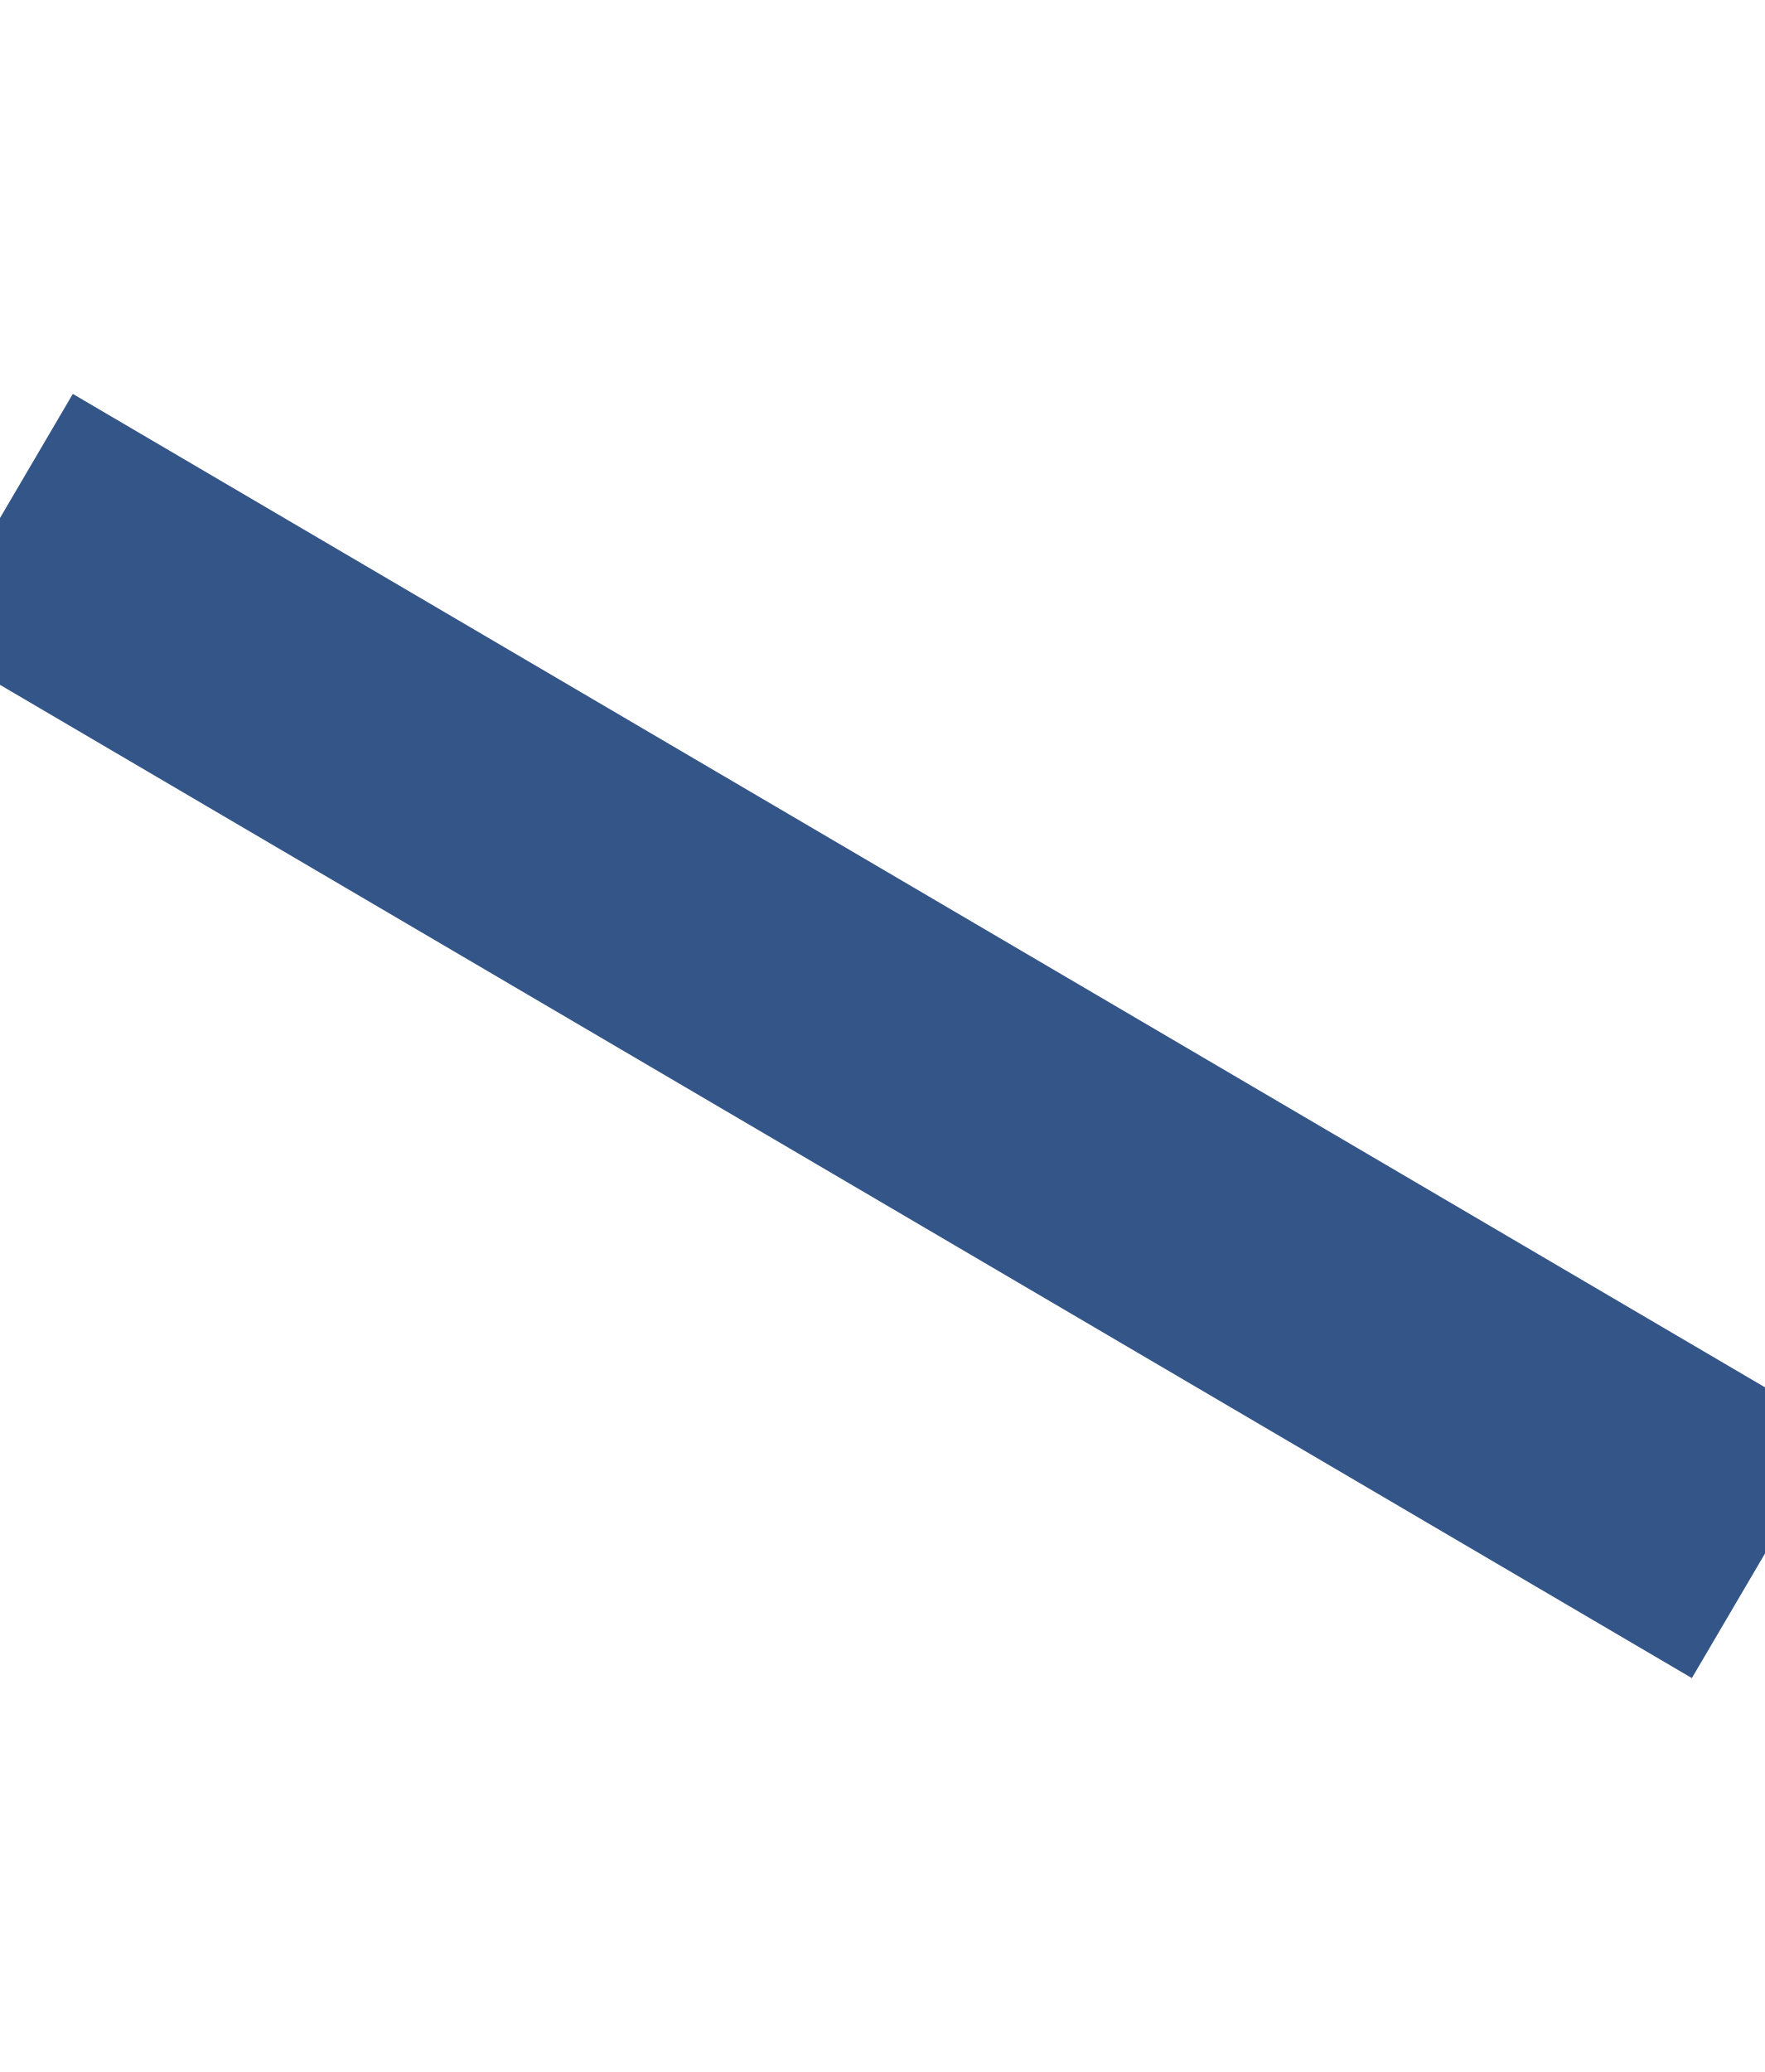
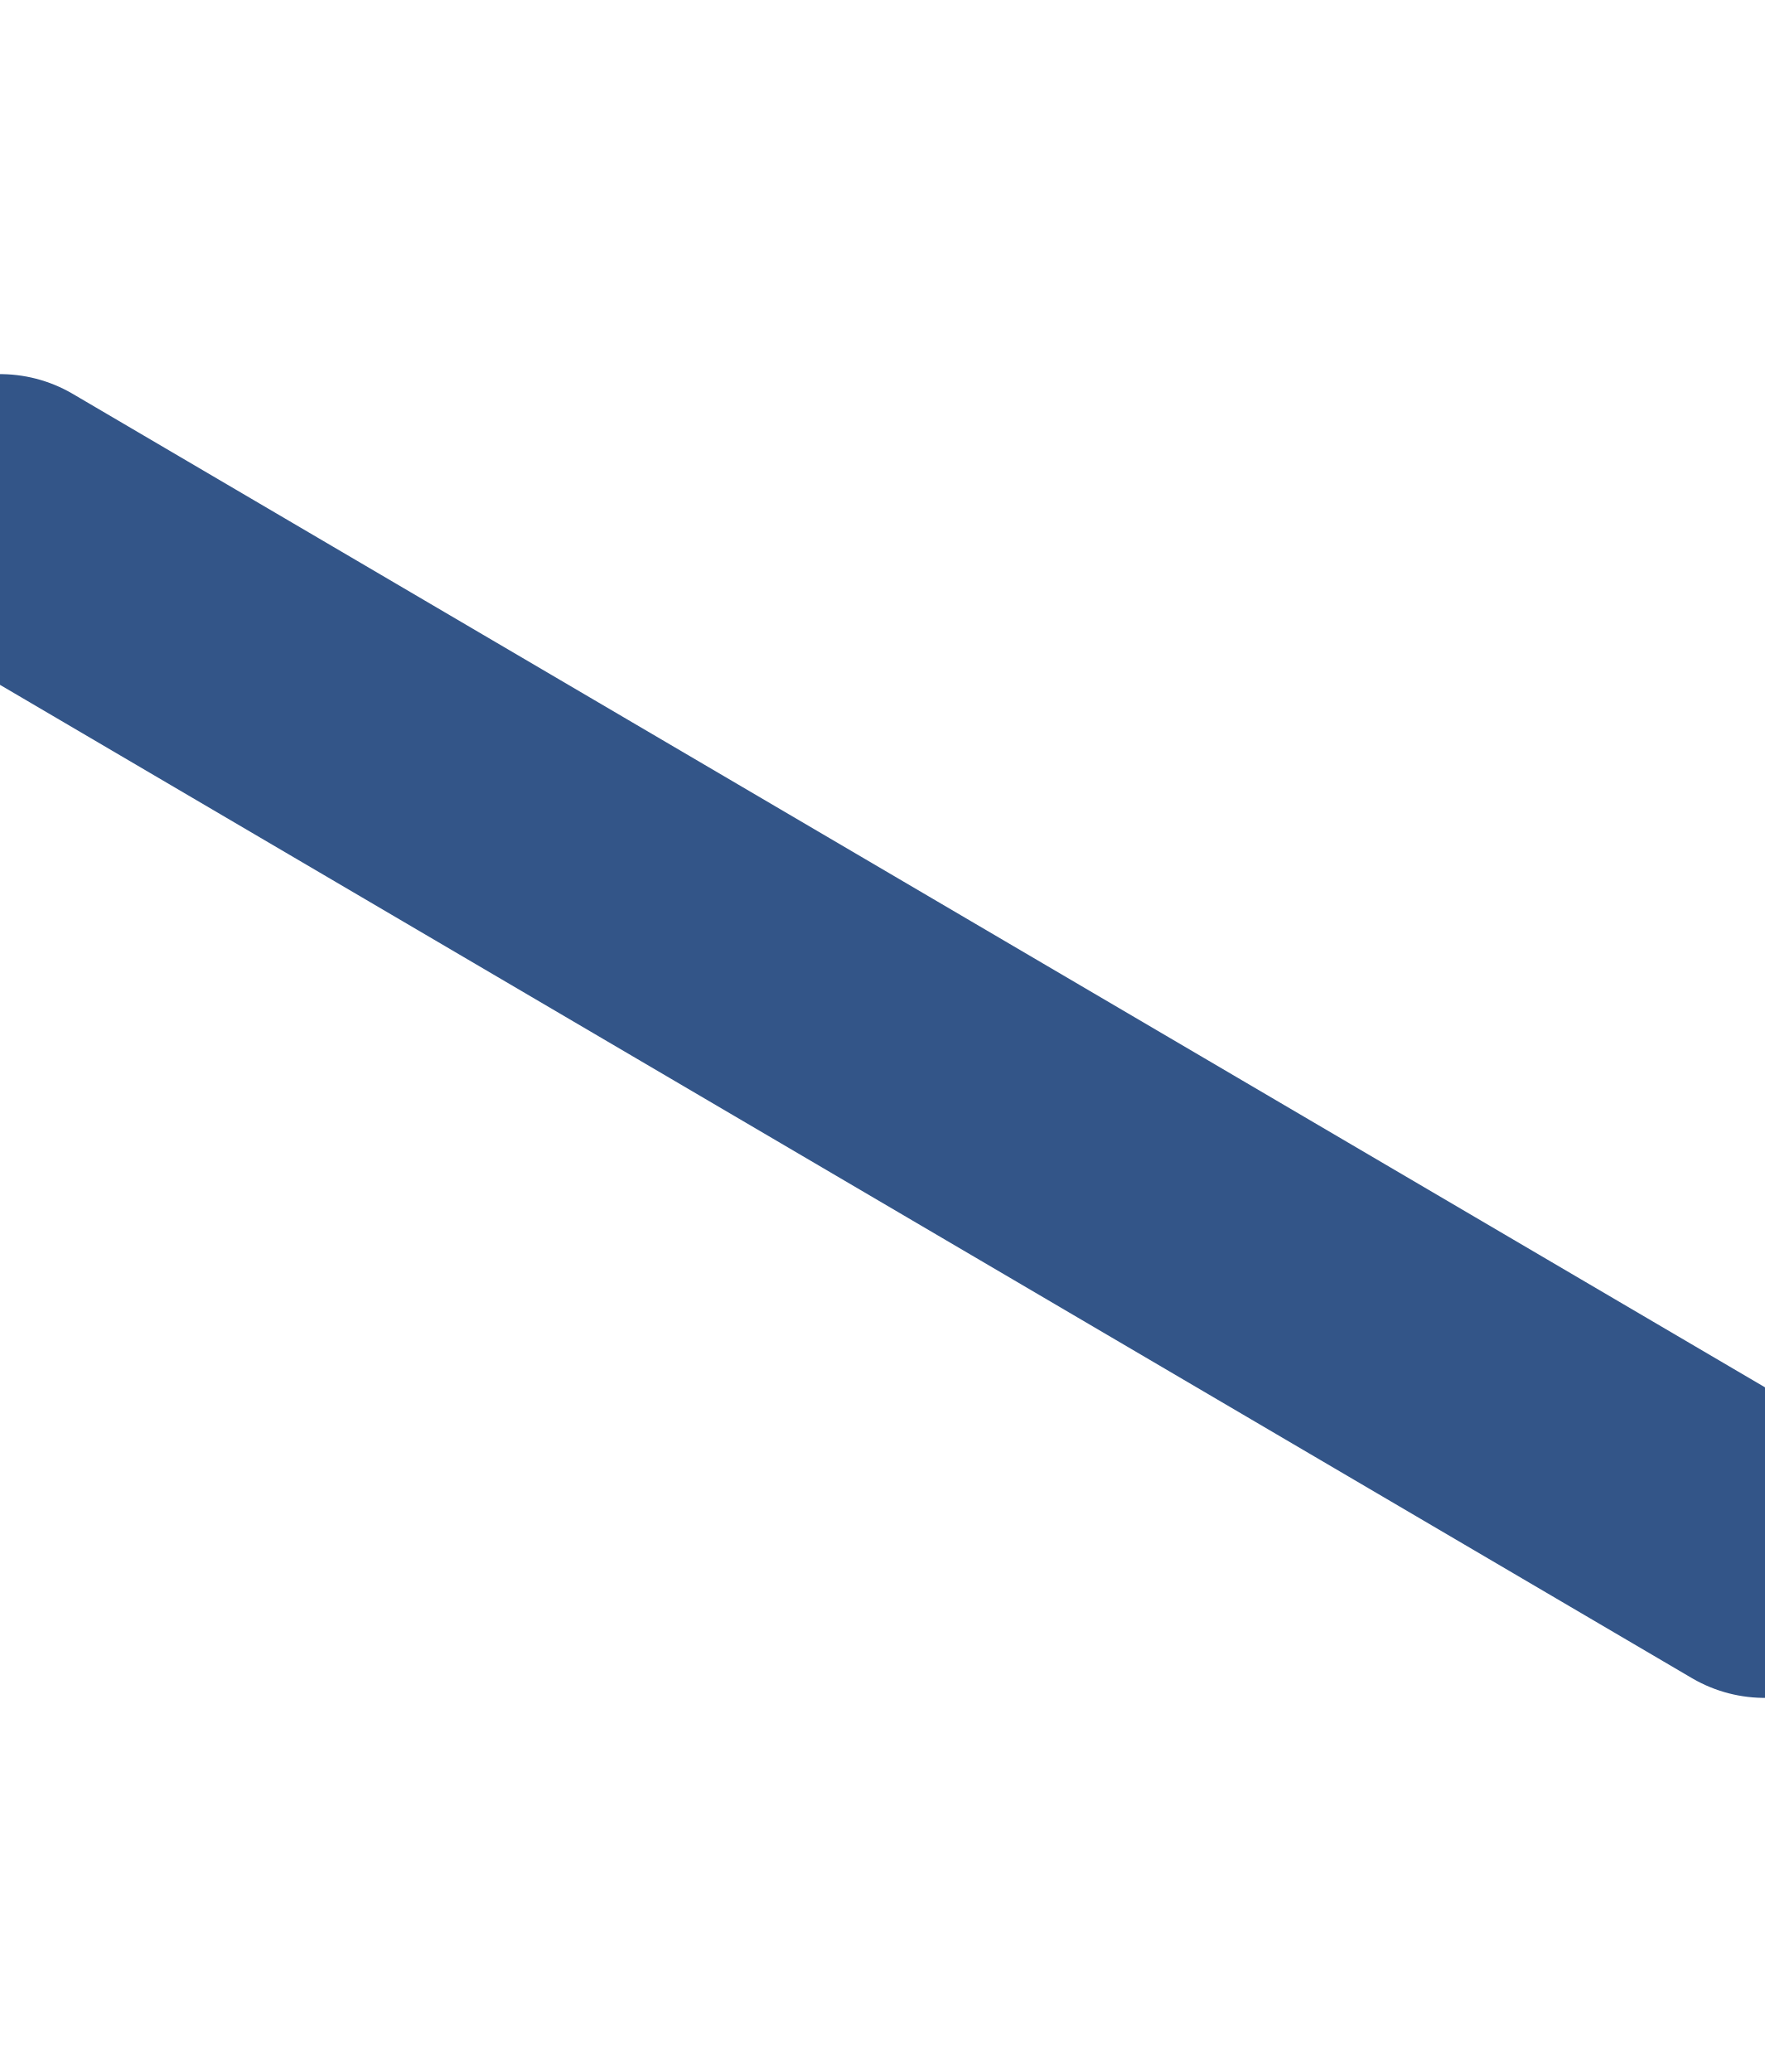
<svg xmlns="http://www.w3.org/2000/svg" width="92" height="108" viewBox="0 0 92 108" fill="none">
-   <line x1="0" y1="27" x2="92" y2="81" fill="none" stroke="#358" stroke-width="15" stroke-linejoin="round" />
+   <line x1="0" y1="27" x2="92" y2="81" fill="none" stroke="#358" stroke-width="15" stroke-linecap="round" />
</svg>
